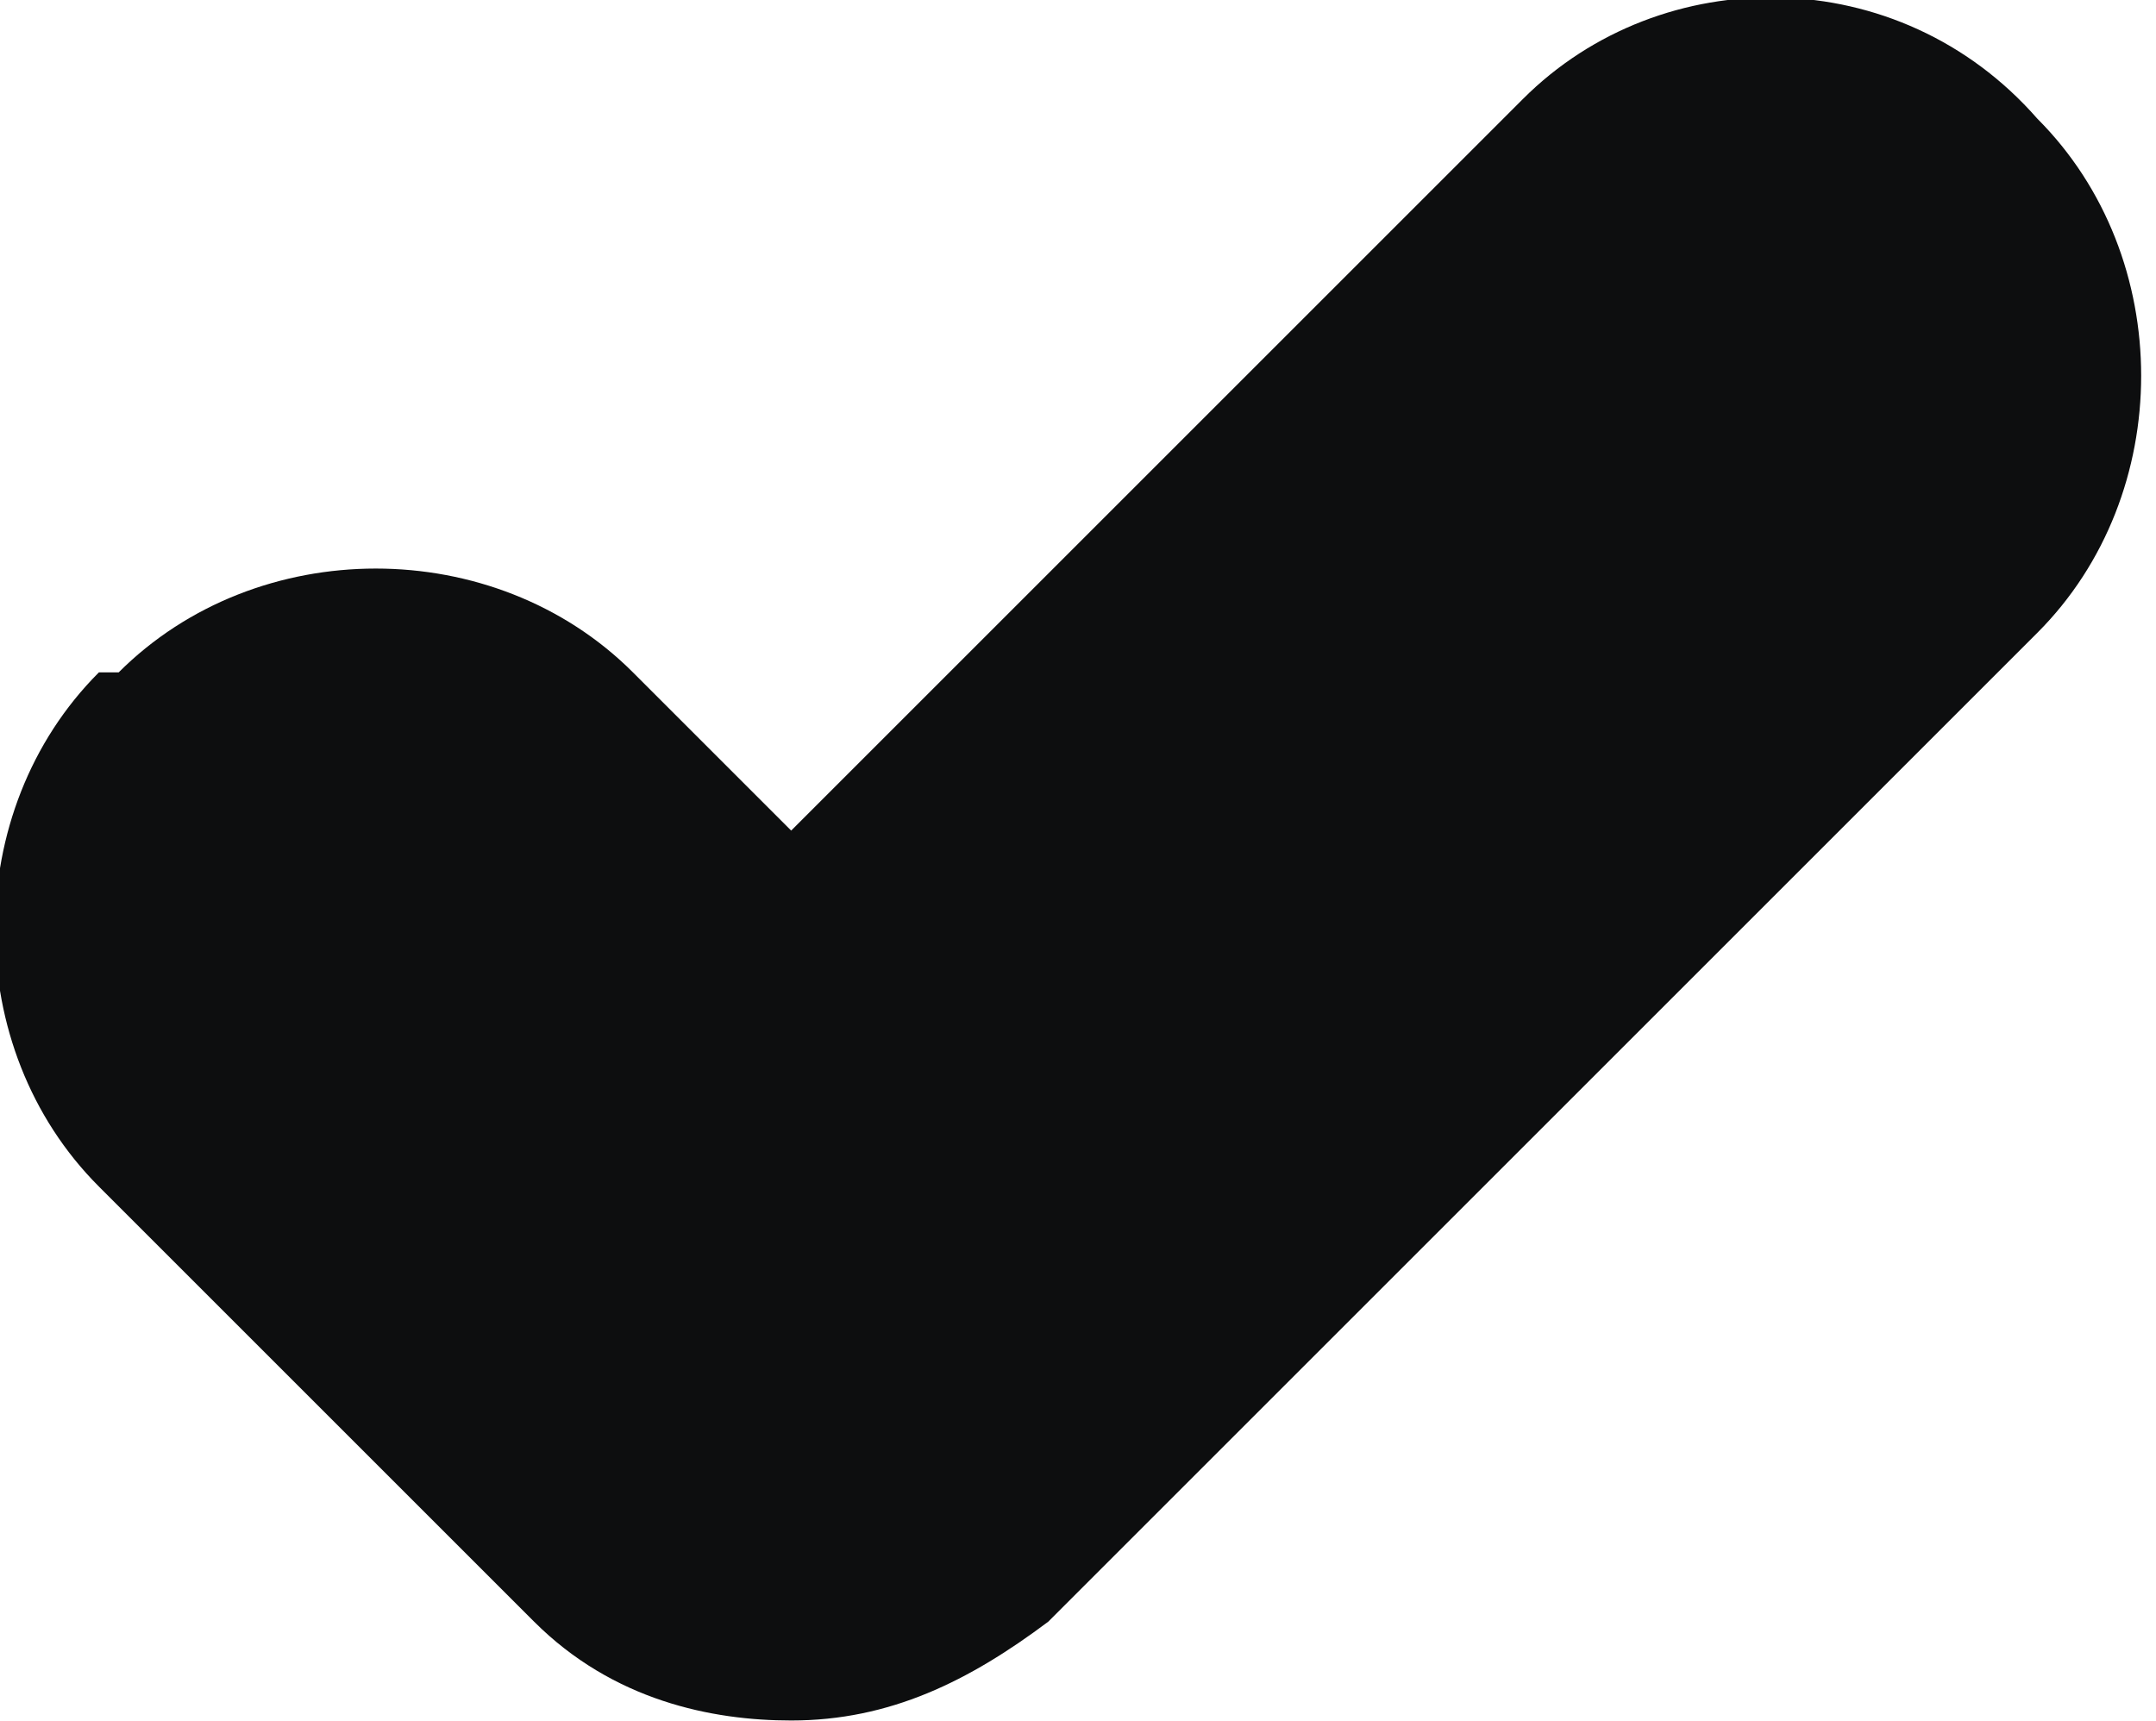
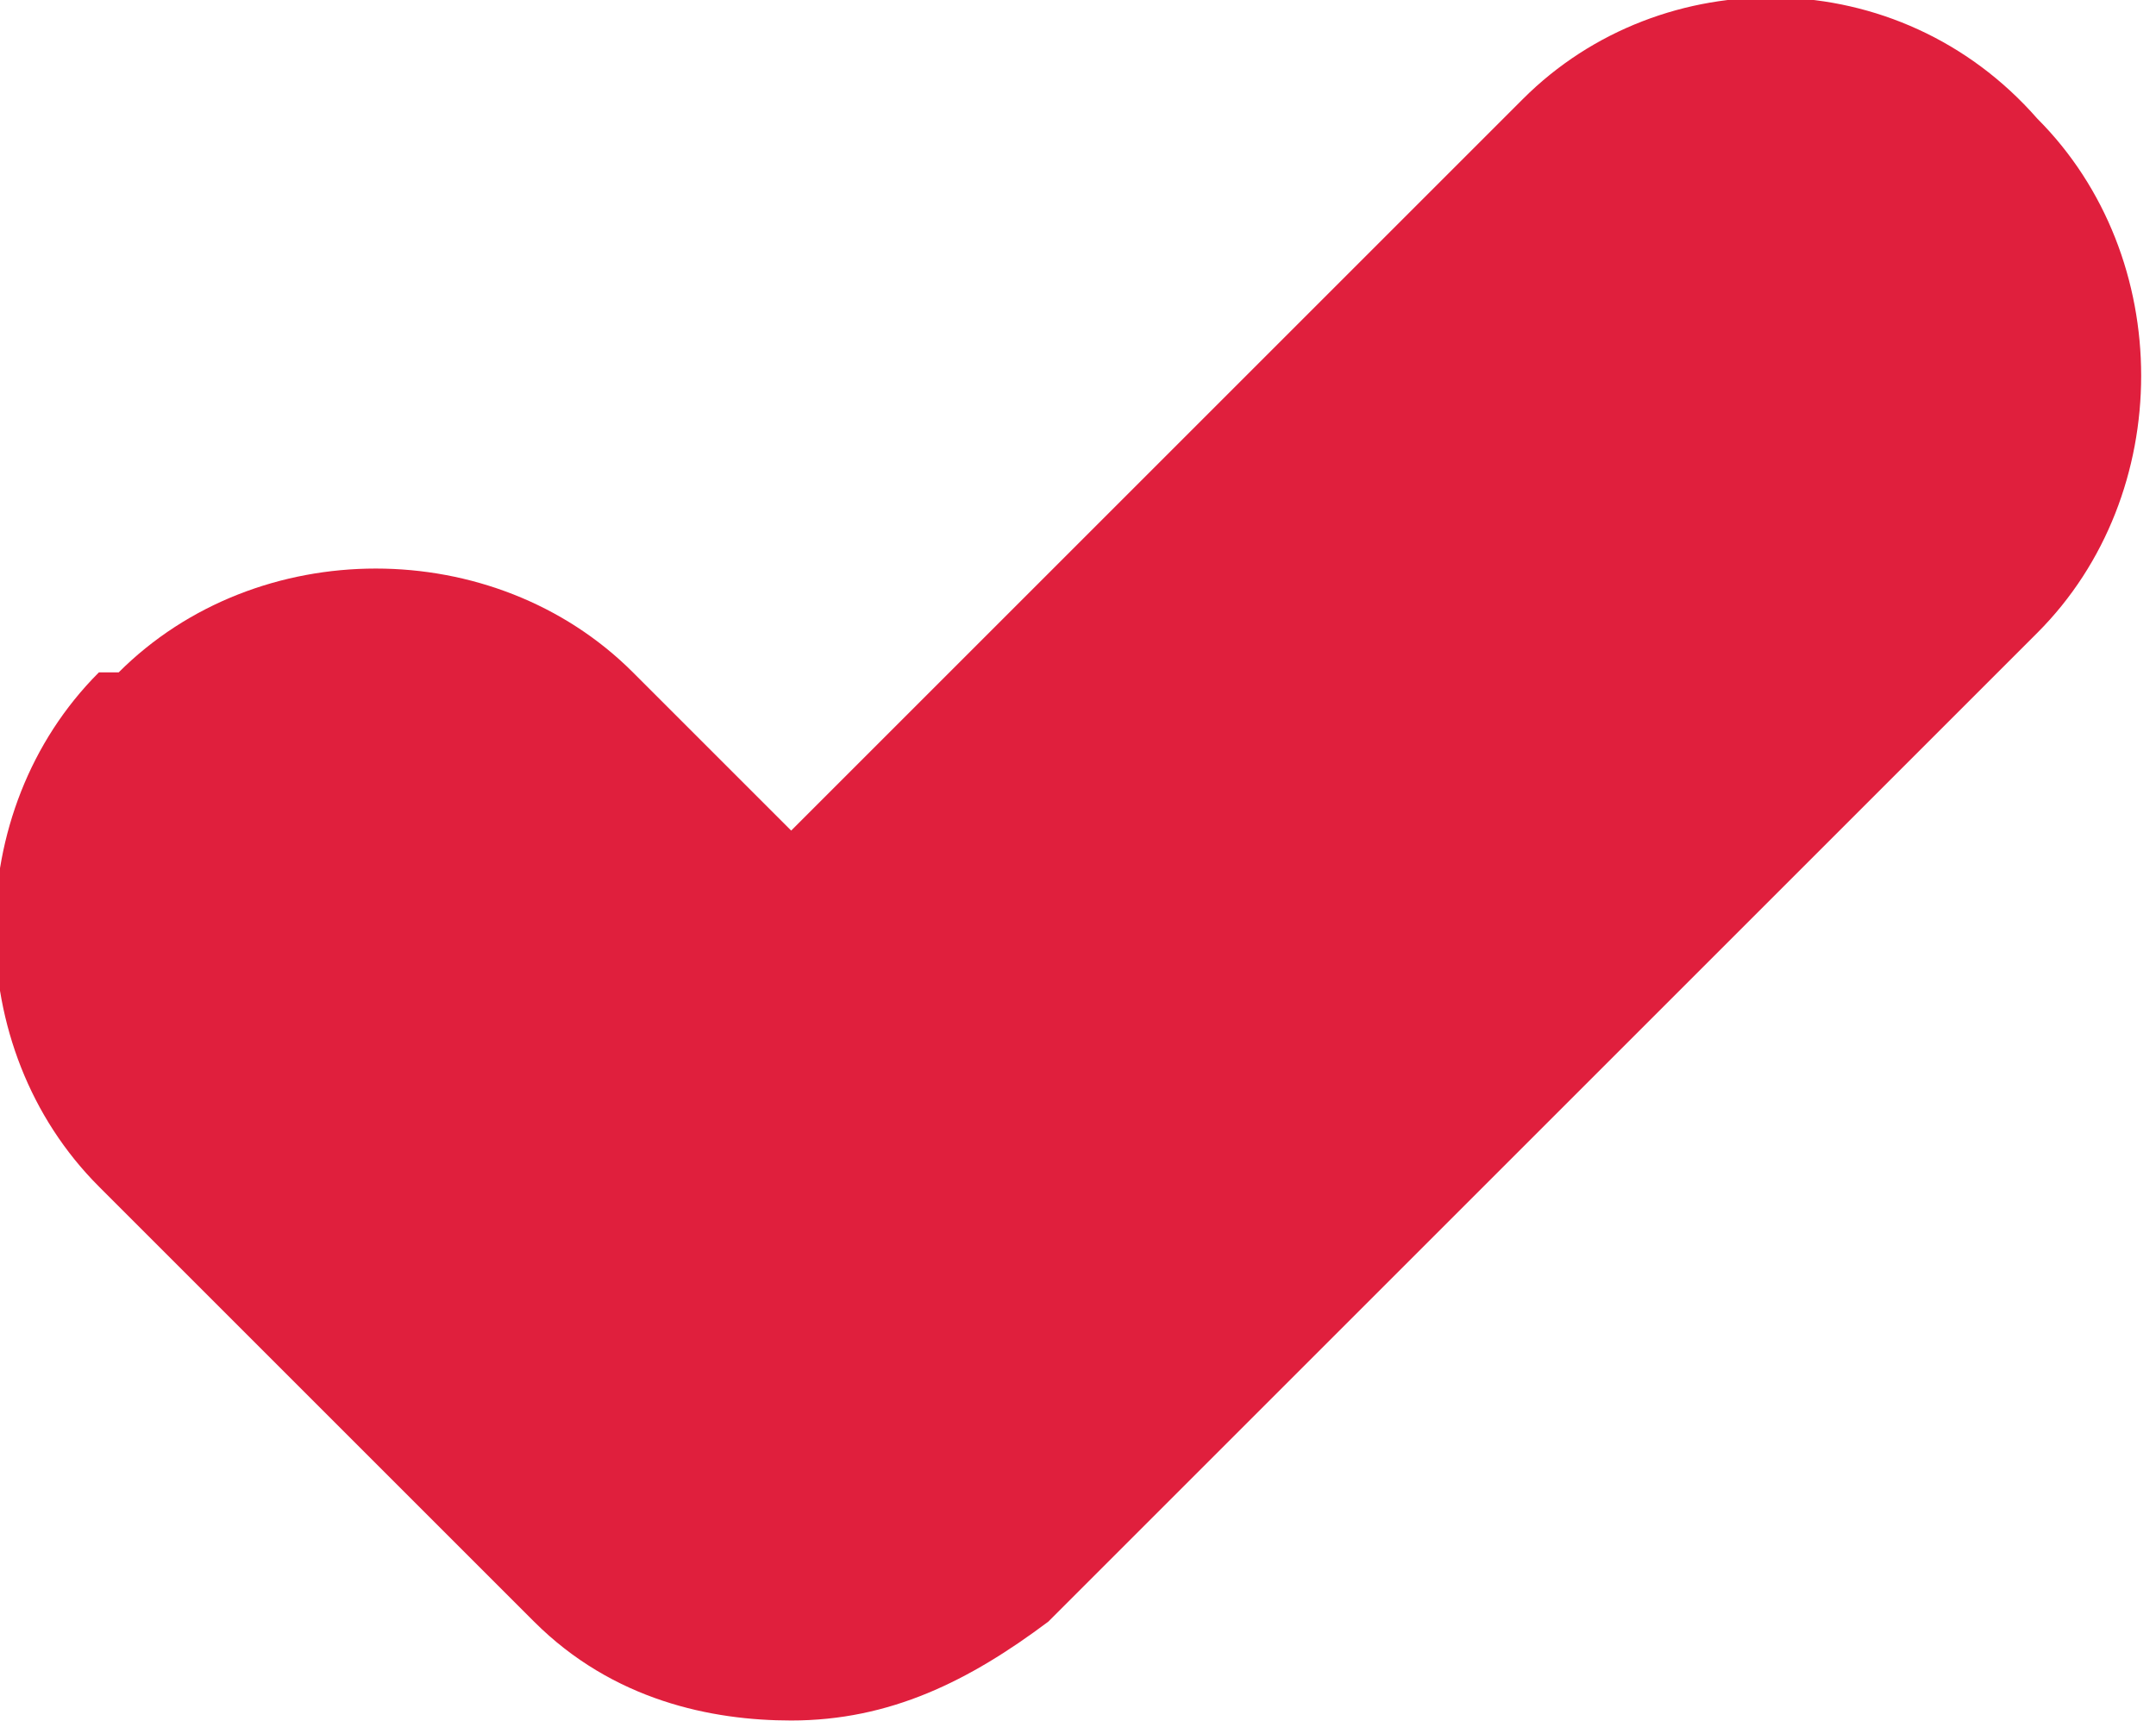
<svg xmlns="http://www.w3.org/2000/svg" version="1.1" id="Слой_1" x="0px" y="0px" viewBox="0 0 10.9 8.7" style="enable-background:new 0 0 10.9 8.7;" xml:space="preserve">
  <style type="text/css">
- 	.st0{fill:#0D0E0F;}
+ 	.st0{fill:#e01f3d;}
</style>
  <path class="st0" d="M10.3,0.6L10.3,0.6C9.6-0.2,8.4-0.2,7.7,0.5L4,4.2L3.2,3.4c-0.7-0.7-1.9-0.7-2.6,0L0.5,3.4  c-0.7,0.7-0.7,1.9,0,2.6l2.2,2.2C3.1,8.6,3.6,8.7,4,8.7c0.5,0,0.9-0.2,1.3-0.5l5-5C11,2.5,11,1.3,10.3,0.6z" />
</svg>
